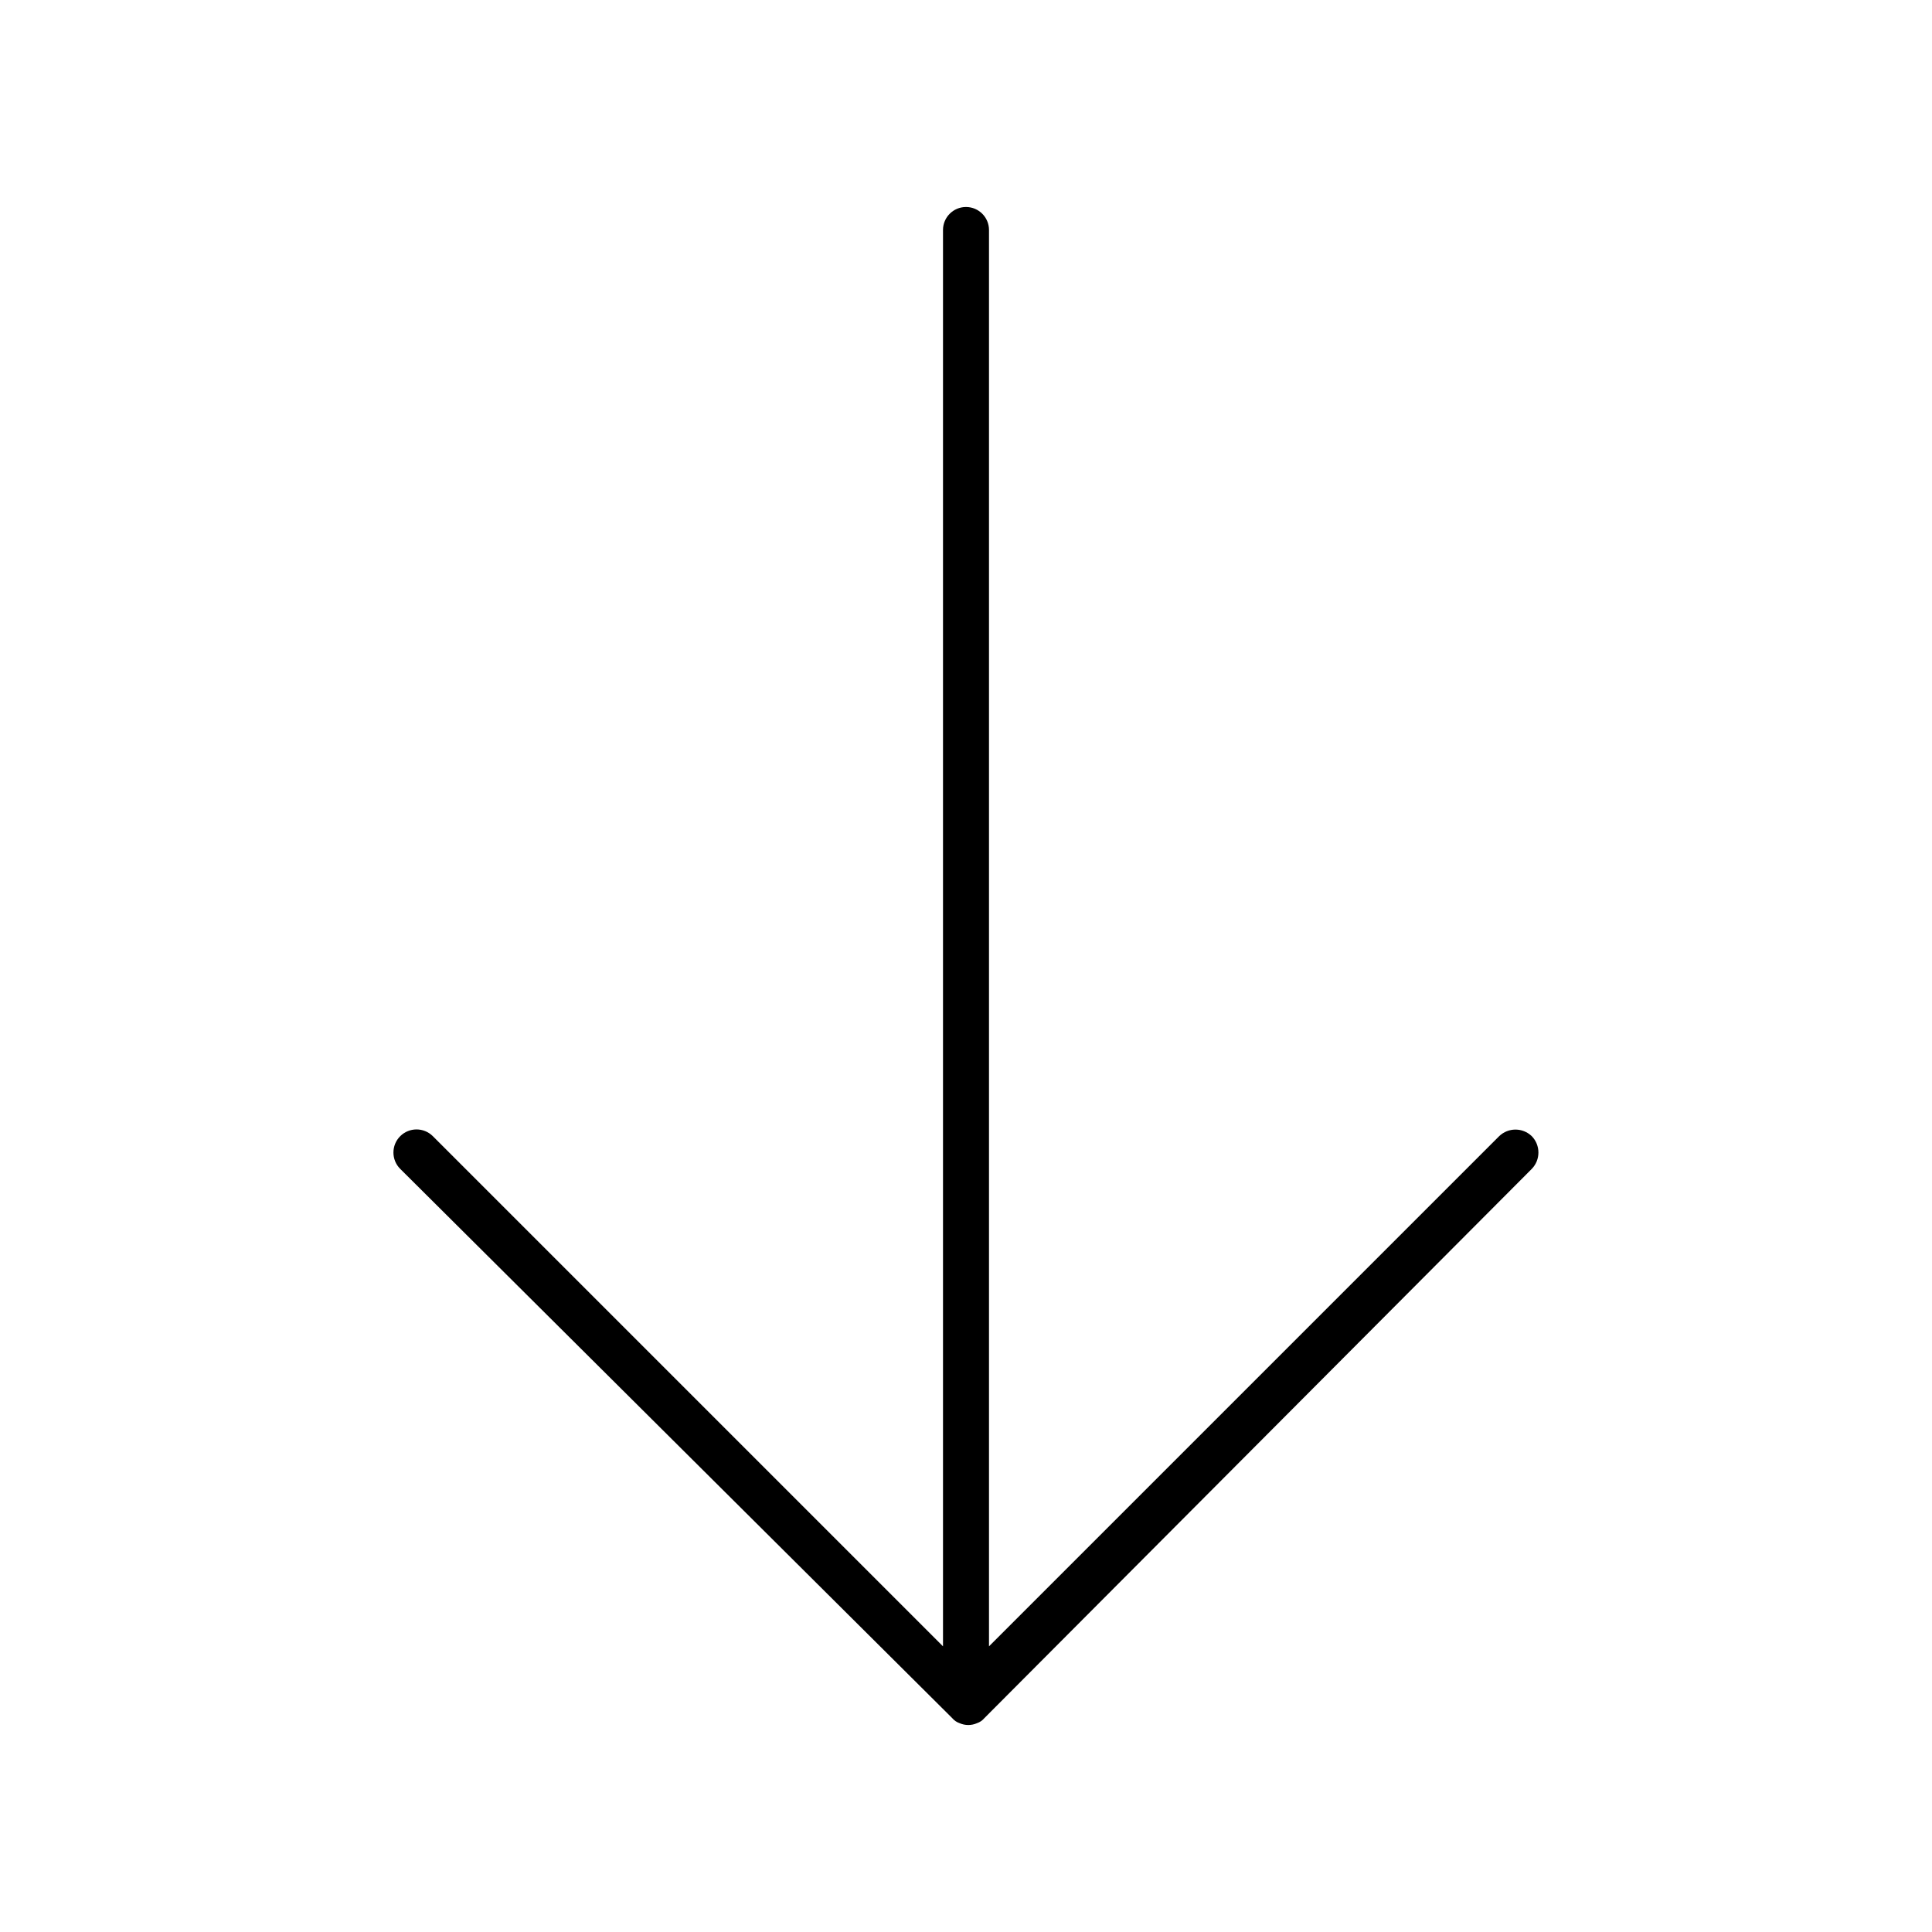
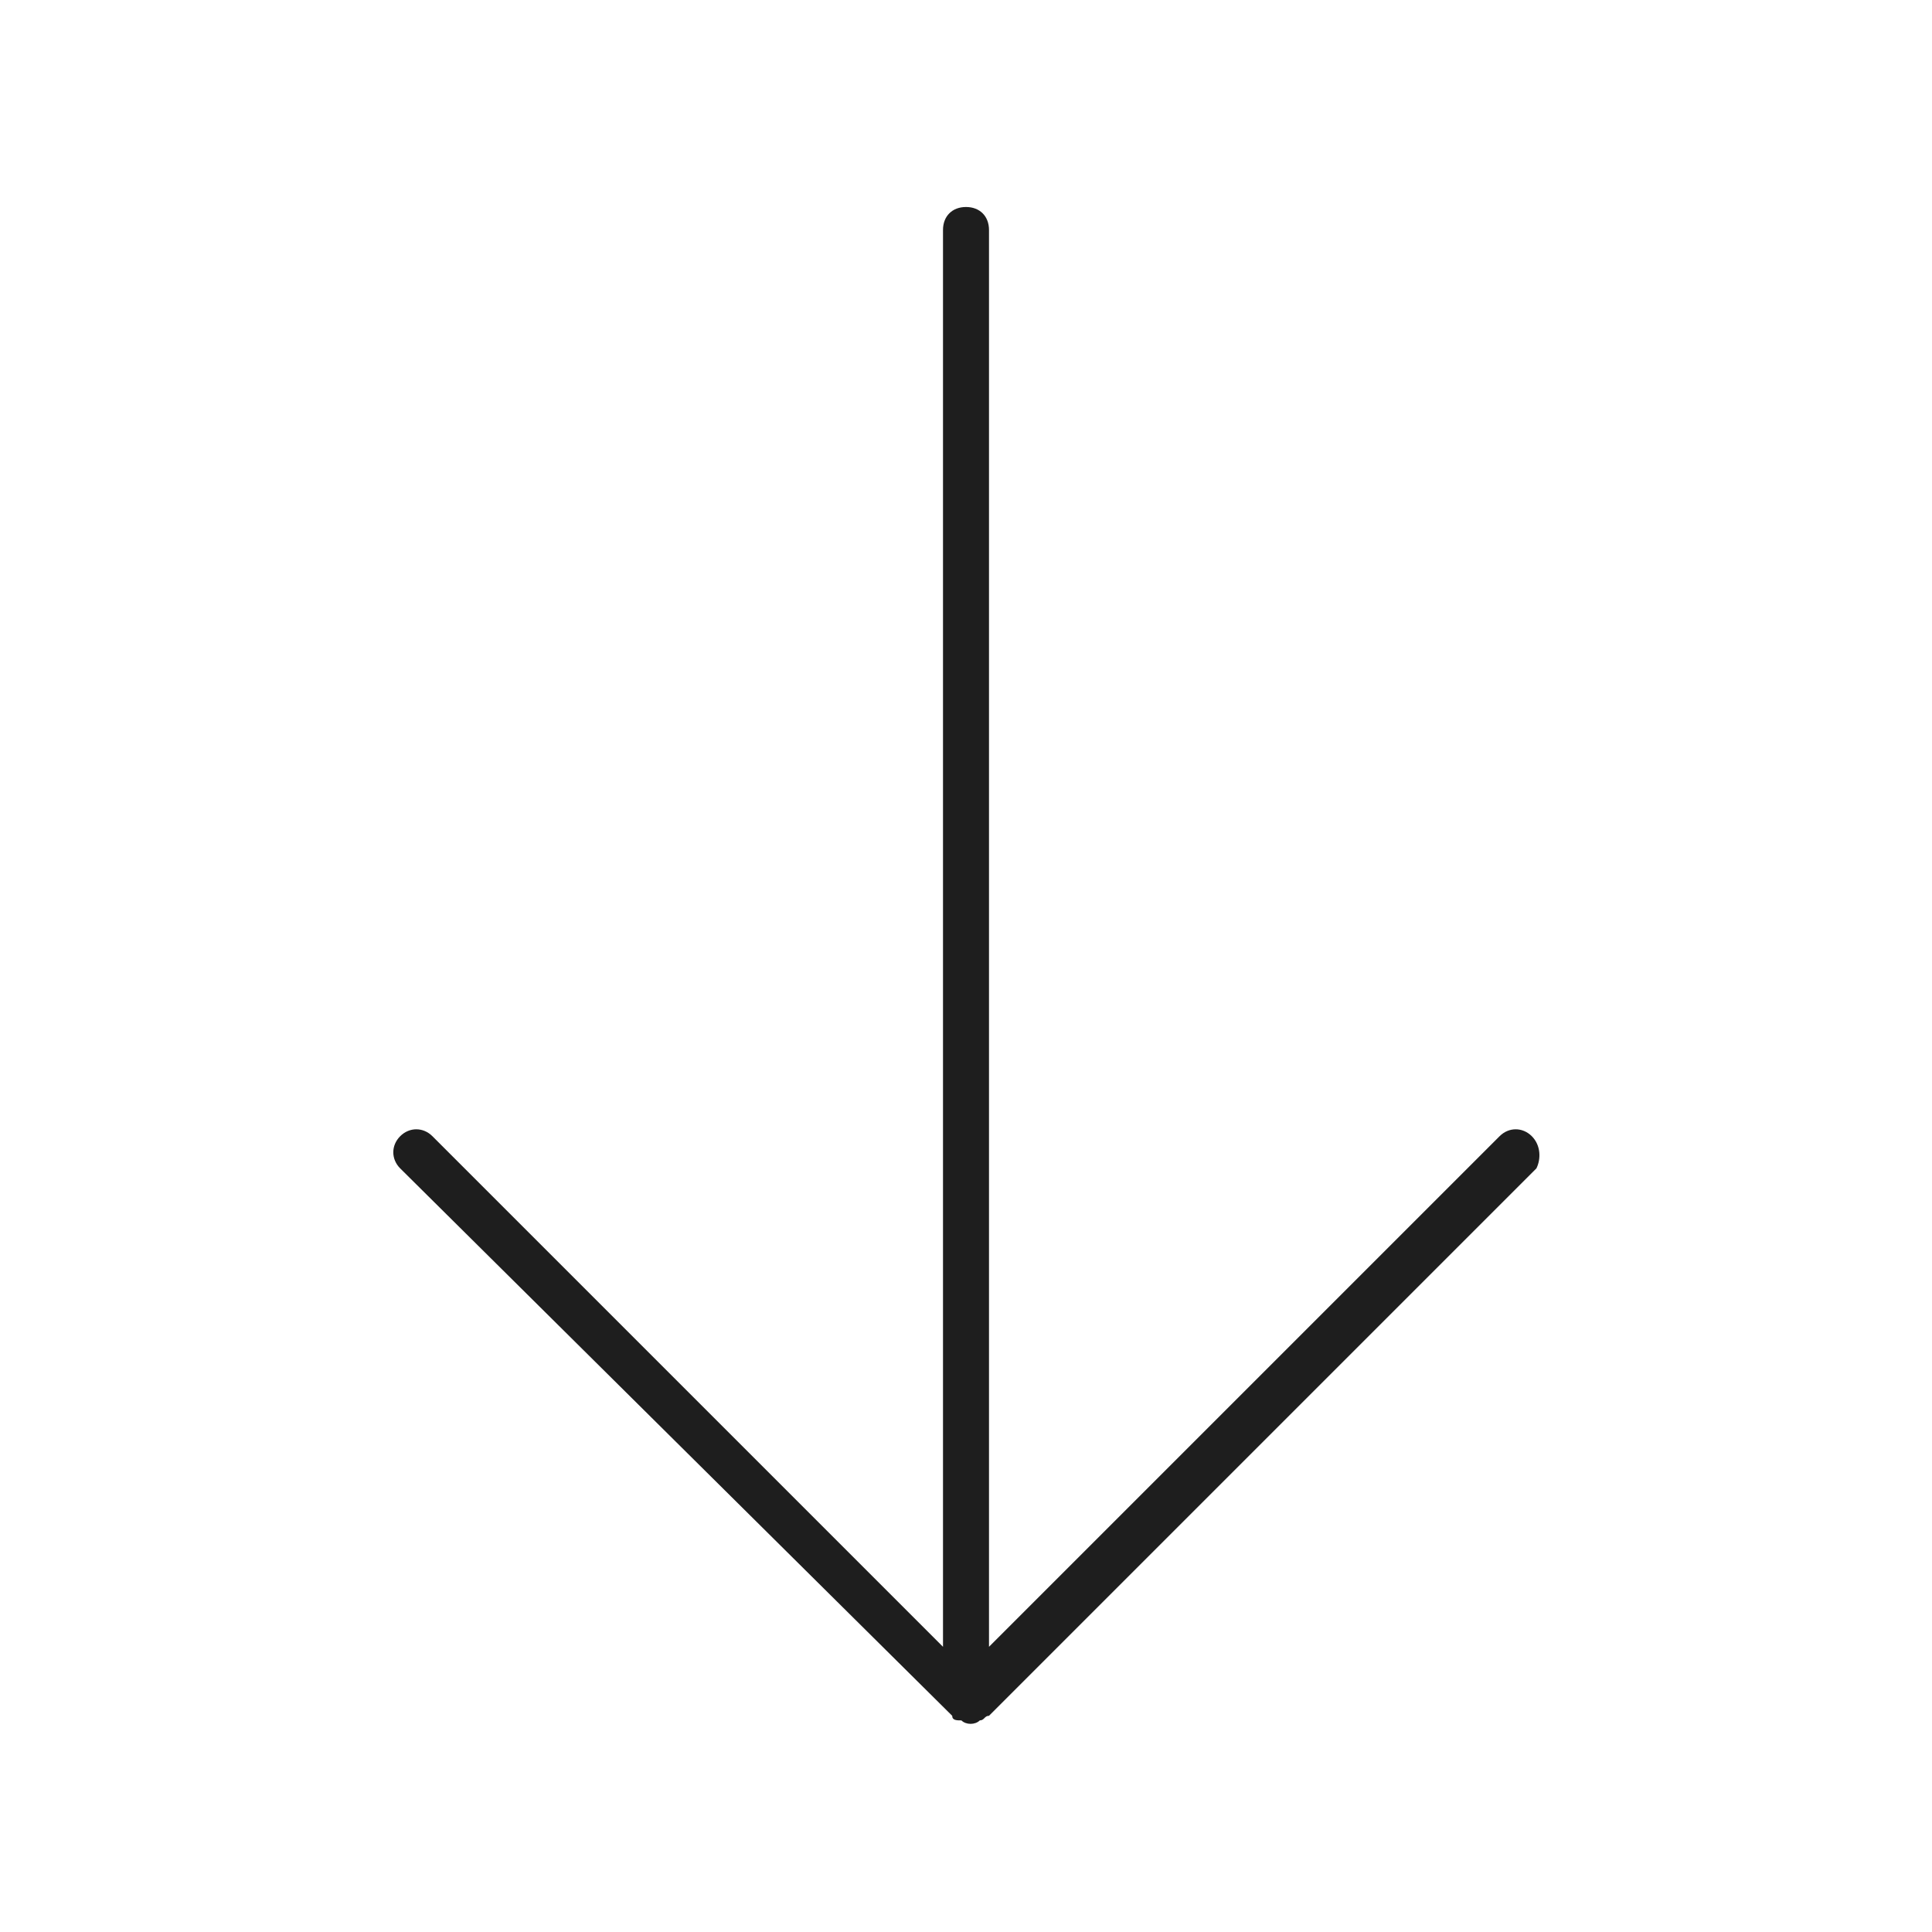
- <svg xmlns="http://www.w3.org/2000/svg" viewBox="0 0 42 42">
-   <path d="M33.3,24.7a.51.51,0,0,0-.71,0L21.5,35.79V5a.5.5,0,0,0-1,0V35.79L9.41,24.7a.5.5,0,0,0-.71.71l12,11.94a.36.36,0,0,0,.16.11.47.47,0,0,0,.38,0,.36.36,0,0,0,.16-.11L33.3,25.41A.51.51,0,0,0,33.3,24.7Z" />
+ <svg xmlns="http://www.w3.org/2000/svg" version="1.1" id="Camada_1" x="0px" y="0px" viewBox="0 0 42 42" style="enable-background:new 0 0 42 42;" xml:space="preserve">
+   <style type="text/css">
+ 	.st0{fill:#1E1E1E;}
+ </style>
+   <path class="st0" d="M33.3,24.7c-0.2-0.2-0.5-0.2-0.7,0L21.5,35.8V5c0-0.3-0.2-0.5-0.5-0.5S20.5,4.7,20.5,5v30.8L9.4,24.7  c-0.2-0.2-0.5-0.2-0.7,0c-0.2,0.2-0.2,0.5,0,0.7l12,11.9c0,0.1,0.1,0.1,0.2,0.1c0.1,0.1,0.3,0.1,0.4,0c0.1,0,0.1-0.1,0.2-0.1  l11.9-11.9C33.5,25.2,33.5,24.9,33.3,24.7z" />
</svg>
